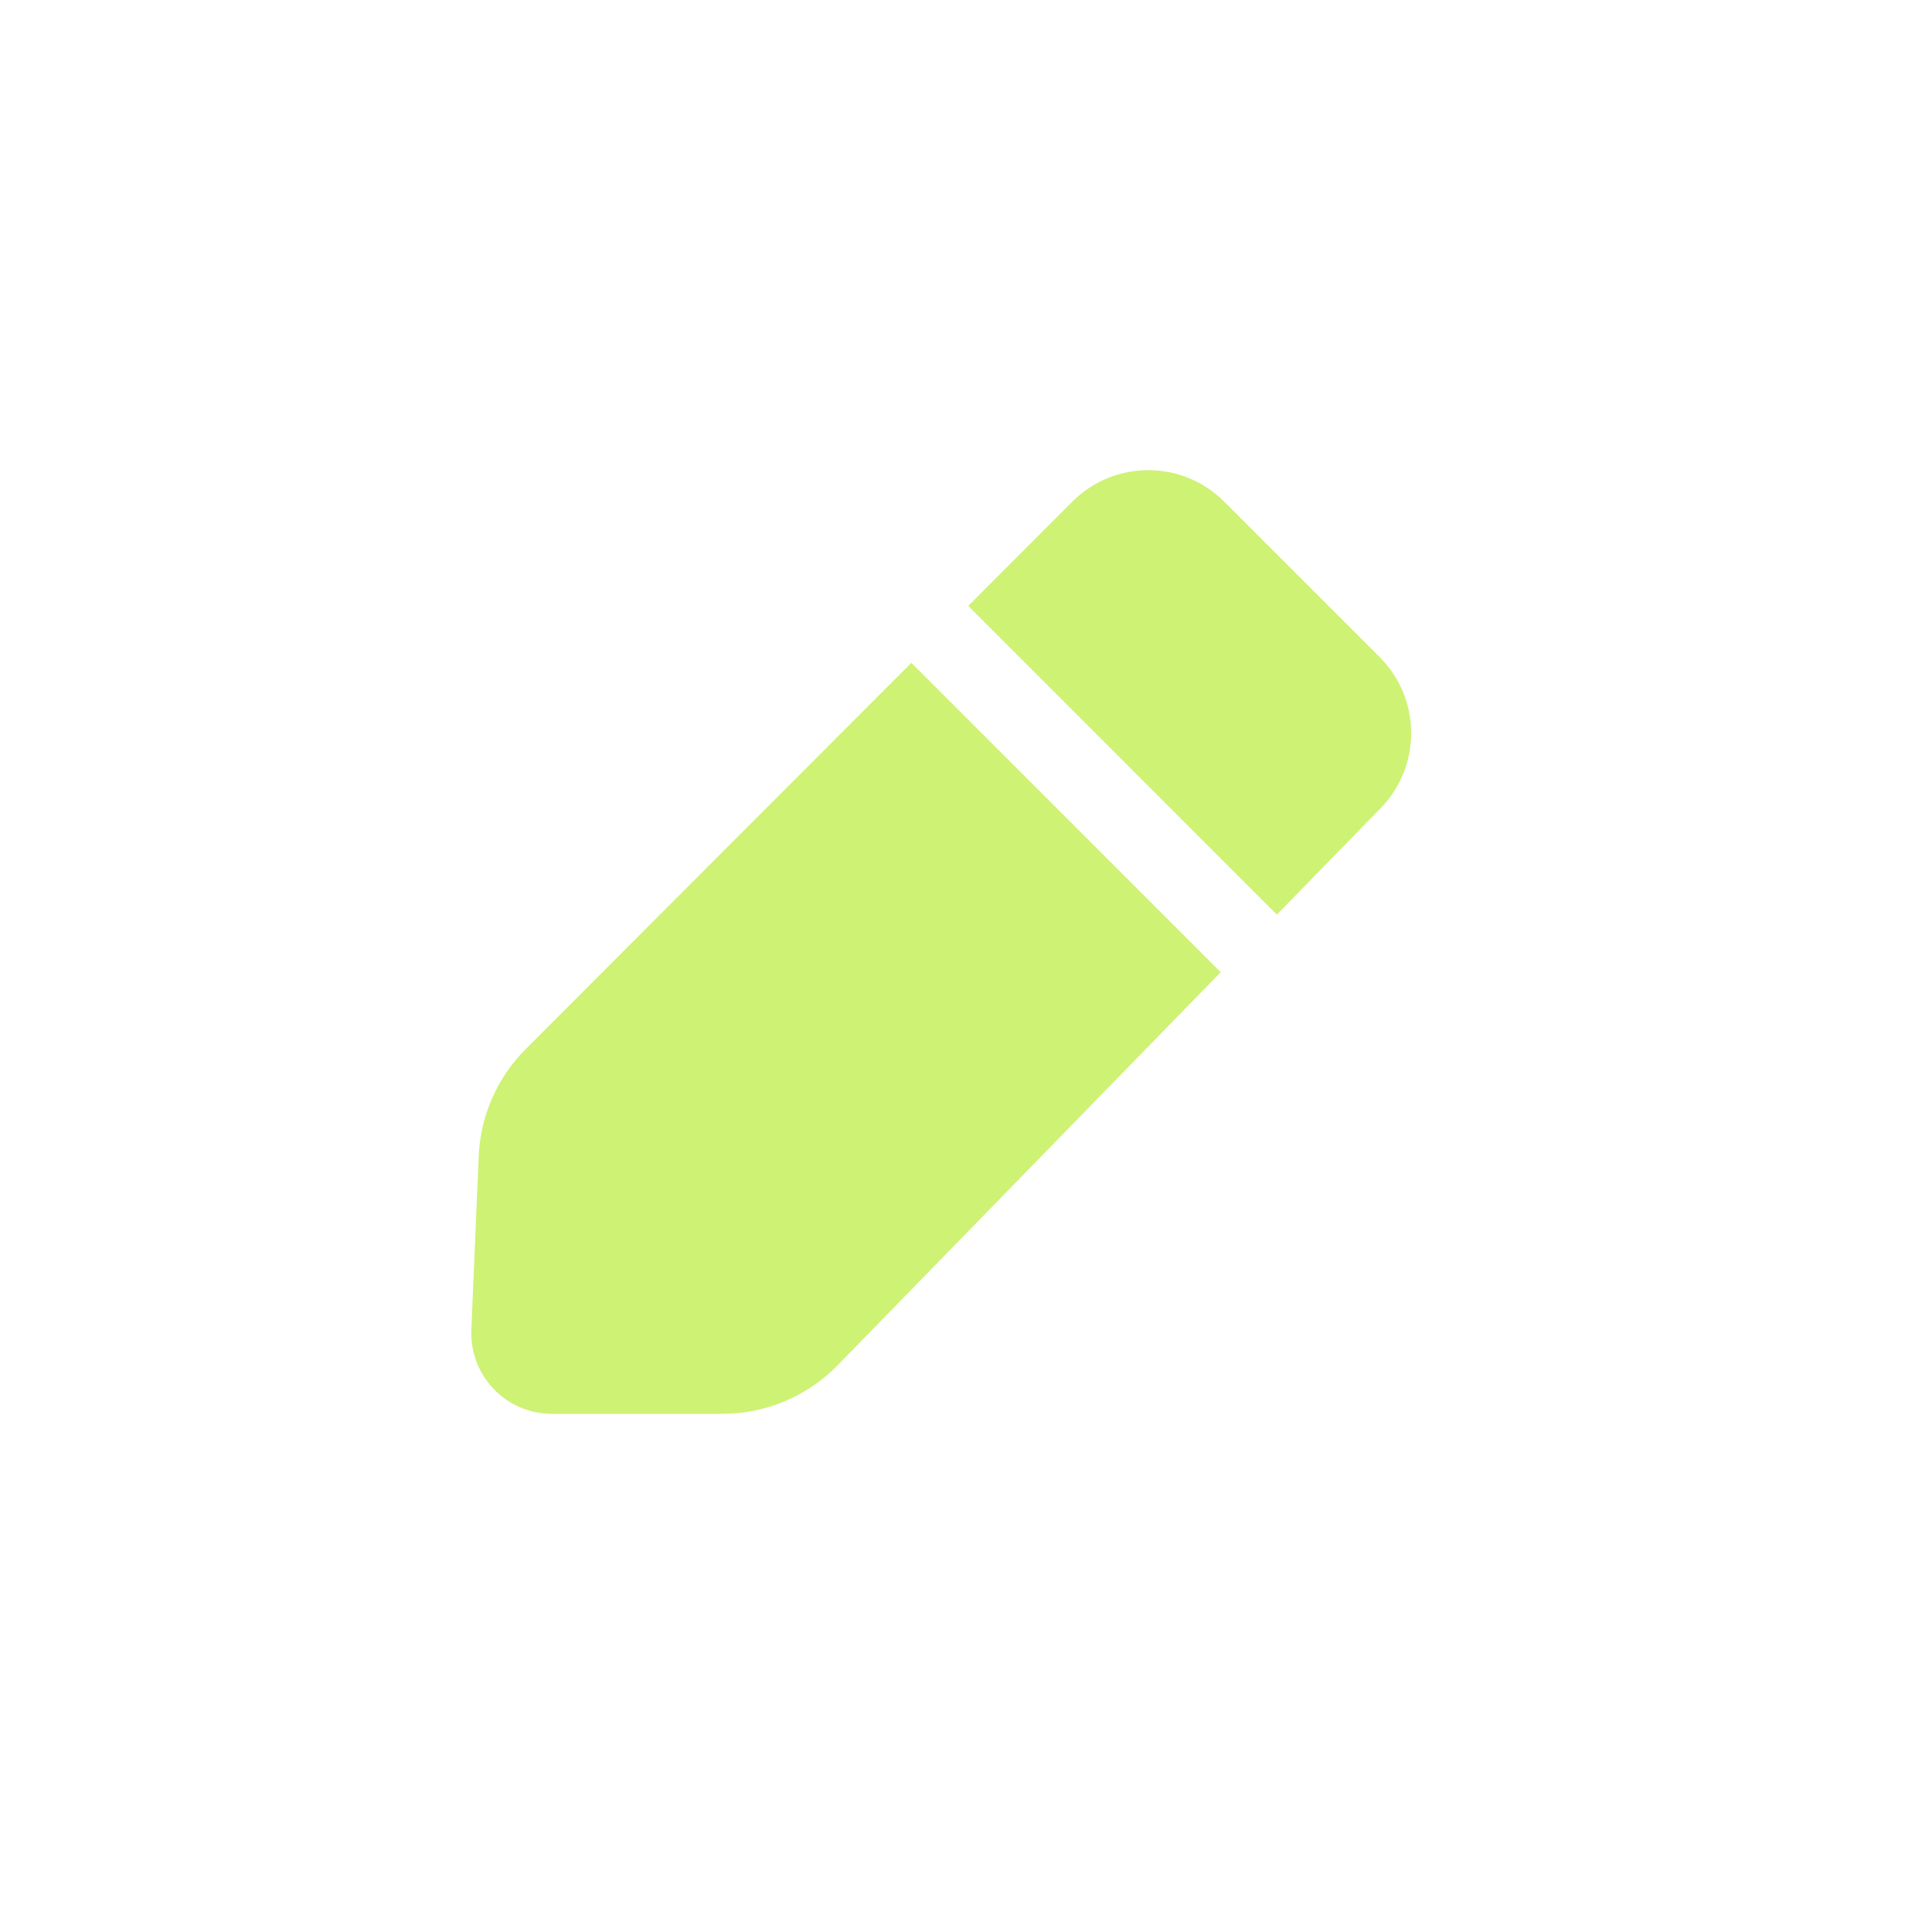
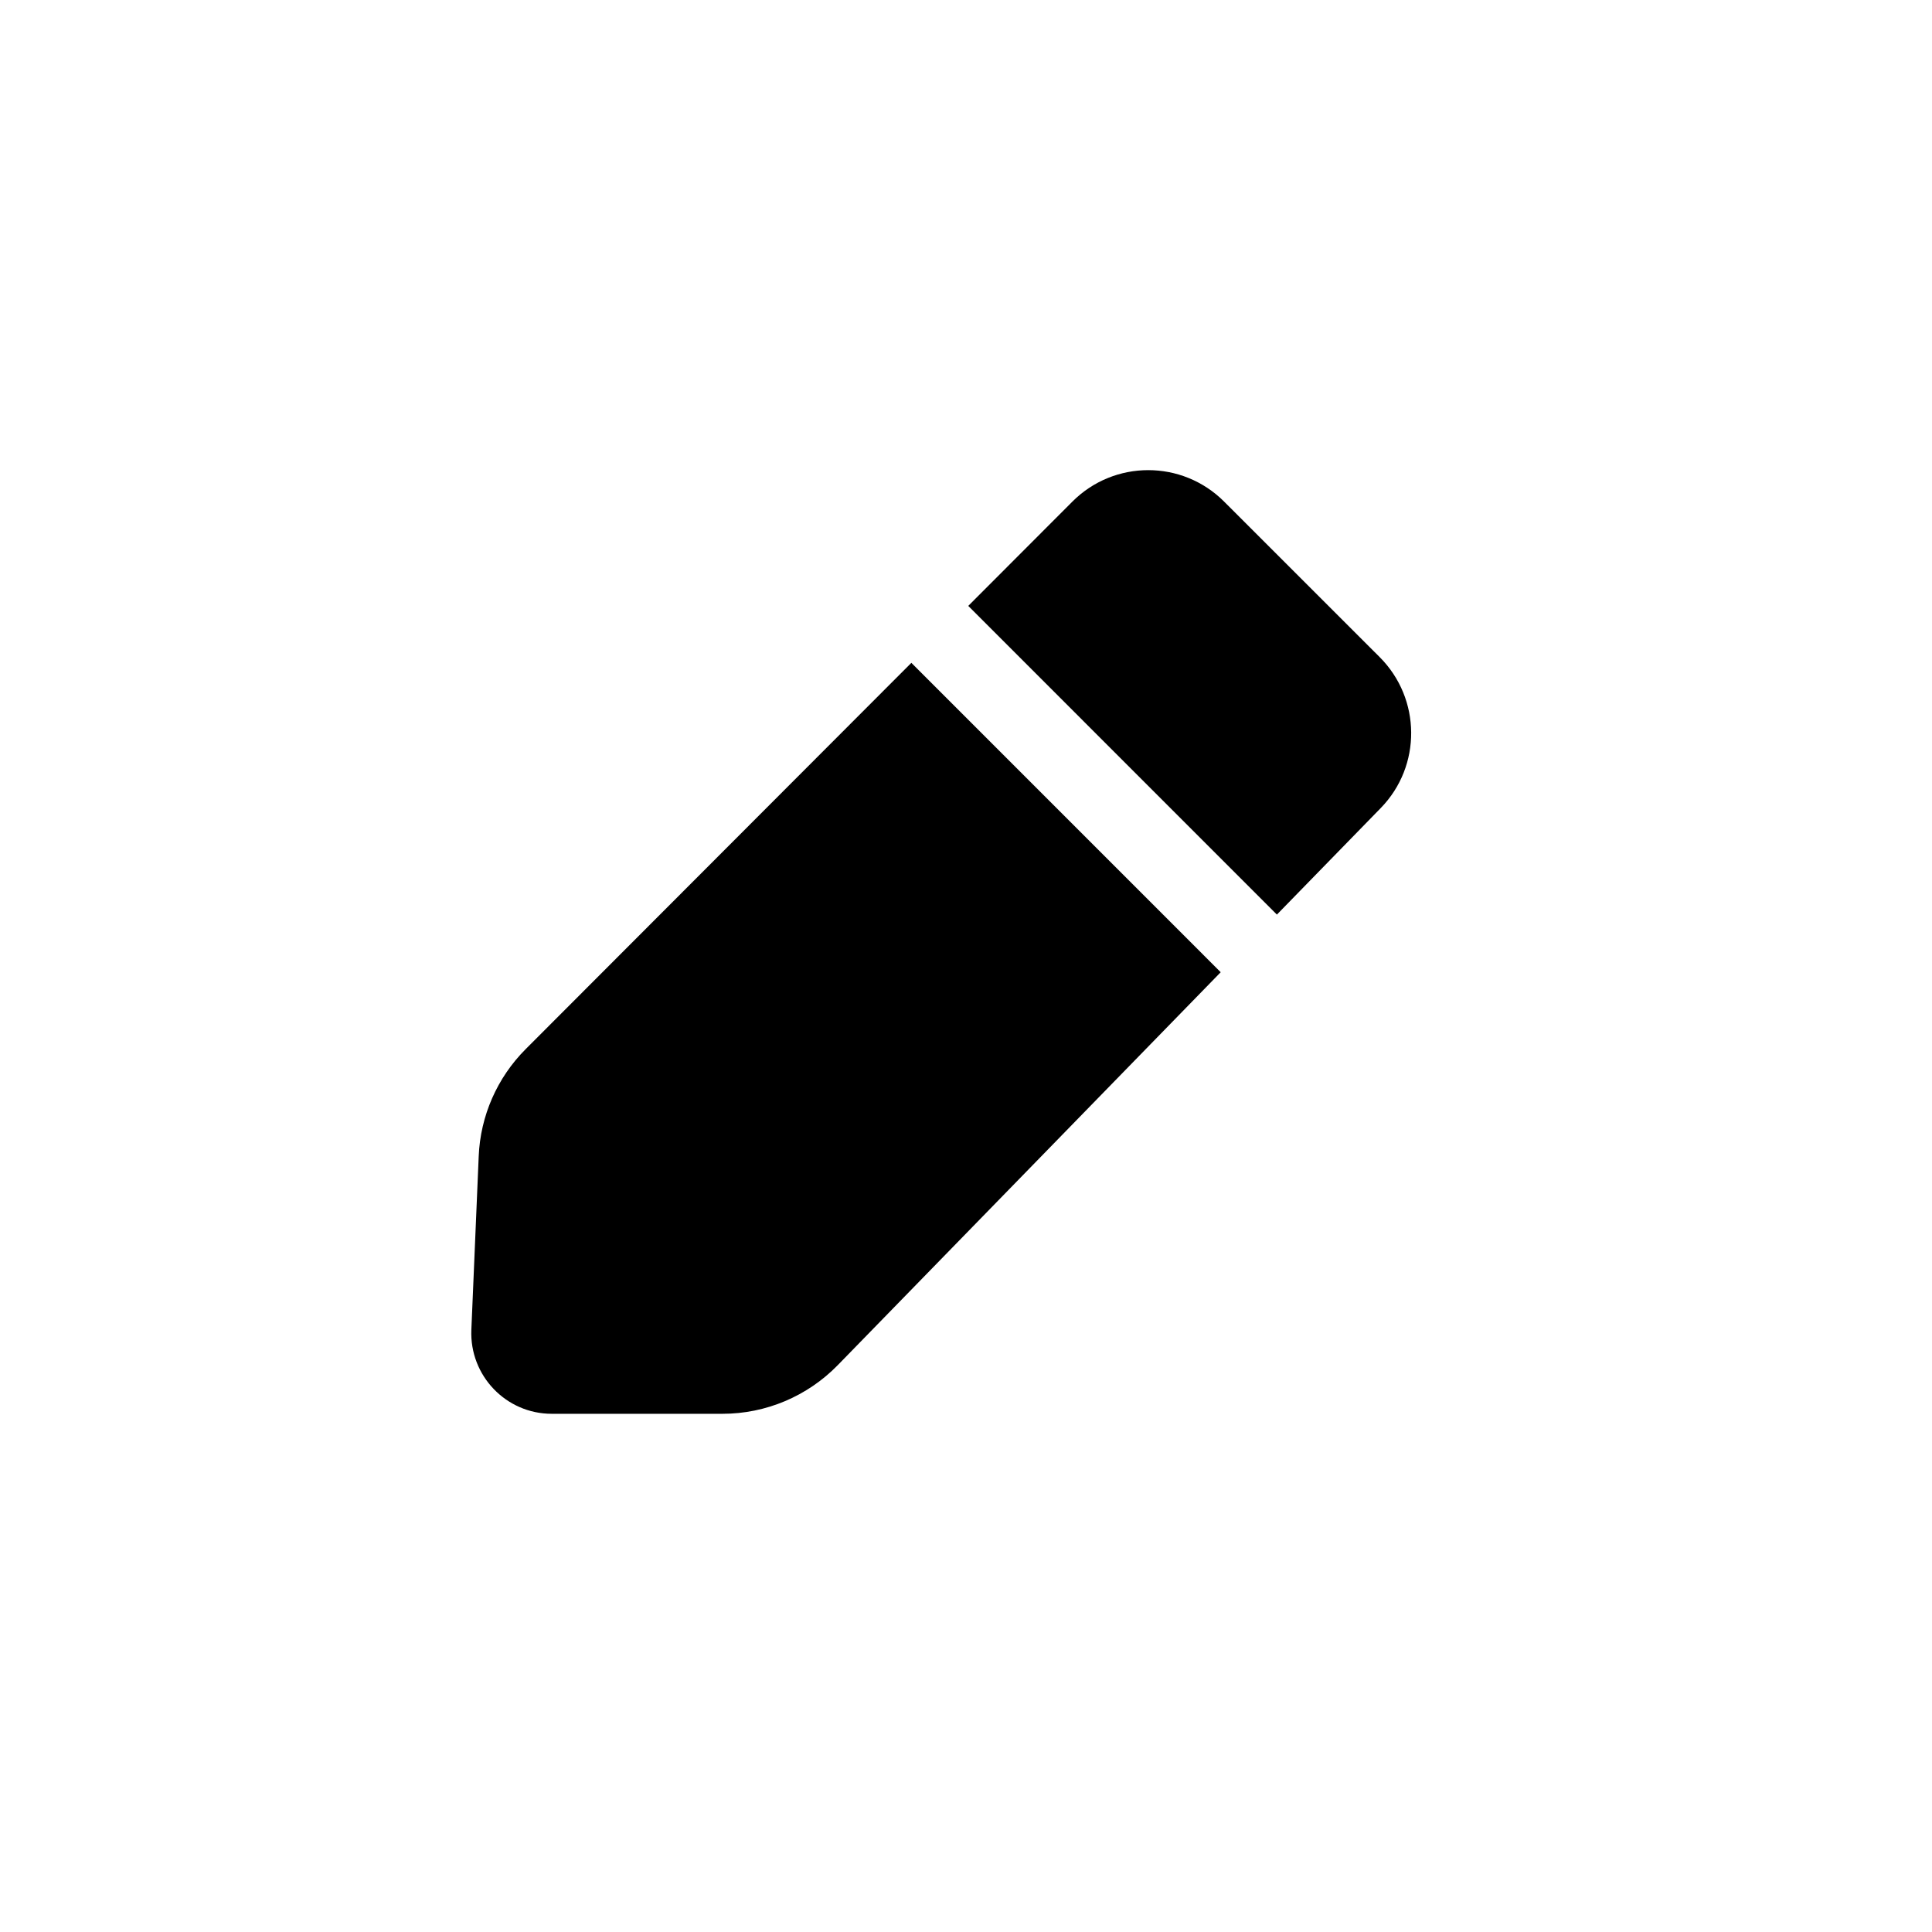
- <svg xmlns="http://www.w3.org/2000/svg" width="36" height="36" viewBox="0 0 36 36" fill="none">
-   <path fill-rule="evenodd" clip-rule="evenodd" d="M22.809 9.346C22.028 8.565 20.762 8.565 19.982 9.347L18.042 11.29L23.793 17.042L25.727 15.058C26.492 14.274 26.483 13.02 25.709 12.245L22.809 9.346ZM22.746 18.116L16.982 12.351L9.794 19.55C9.263 20.082 8.951 20.794 8.92 21.545L8.783 24.78C8.748 25.633 9.429 26.344 10.281 26.344L13.463 26.344C14.271 26.344 15.045 26.017 15.61 25.438L22.746 18.116Z" fill="#CEF274" />
+ <svg xmlns="http://www.w3.org/2000/svg" viewBox="0 0 36 36" fill="none">
+   <path fill-rule="evenodd" clip-rule="evenodd" d="M22.809 9.346C22.028 8.565 20.762 8.565 19.982 9.347L18.042 11.29L23.793 17.042L25.727 15.058C26.492 14.274 26.483 13.02 25.709 12.245L22.809 9.346ZM22.746 18.116L16.982 12.351L9.794 19.55C9.263 20.082 8.951 20.794 8.92 21.545L8.783 24.78C8.748 25.633 9.429 26.344 10.281 26.344L13.463 26.344C14.271 26.344 15.045 26.017 15.61 25.438L22.746 18.116Z" fill="currentColor" />
</svg>
